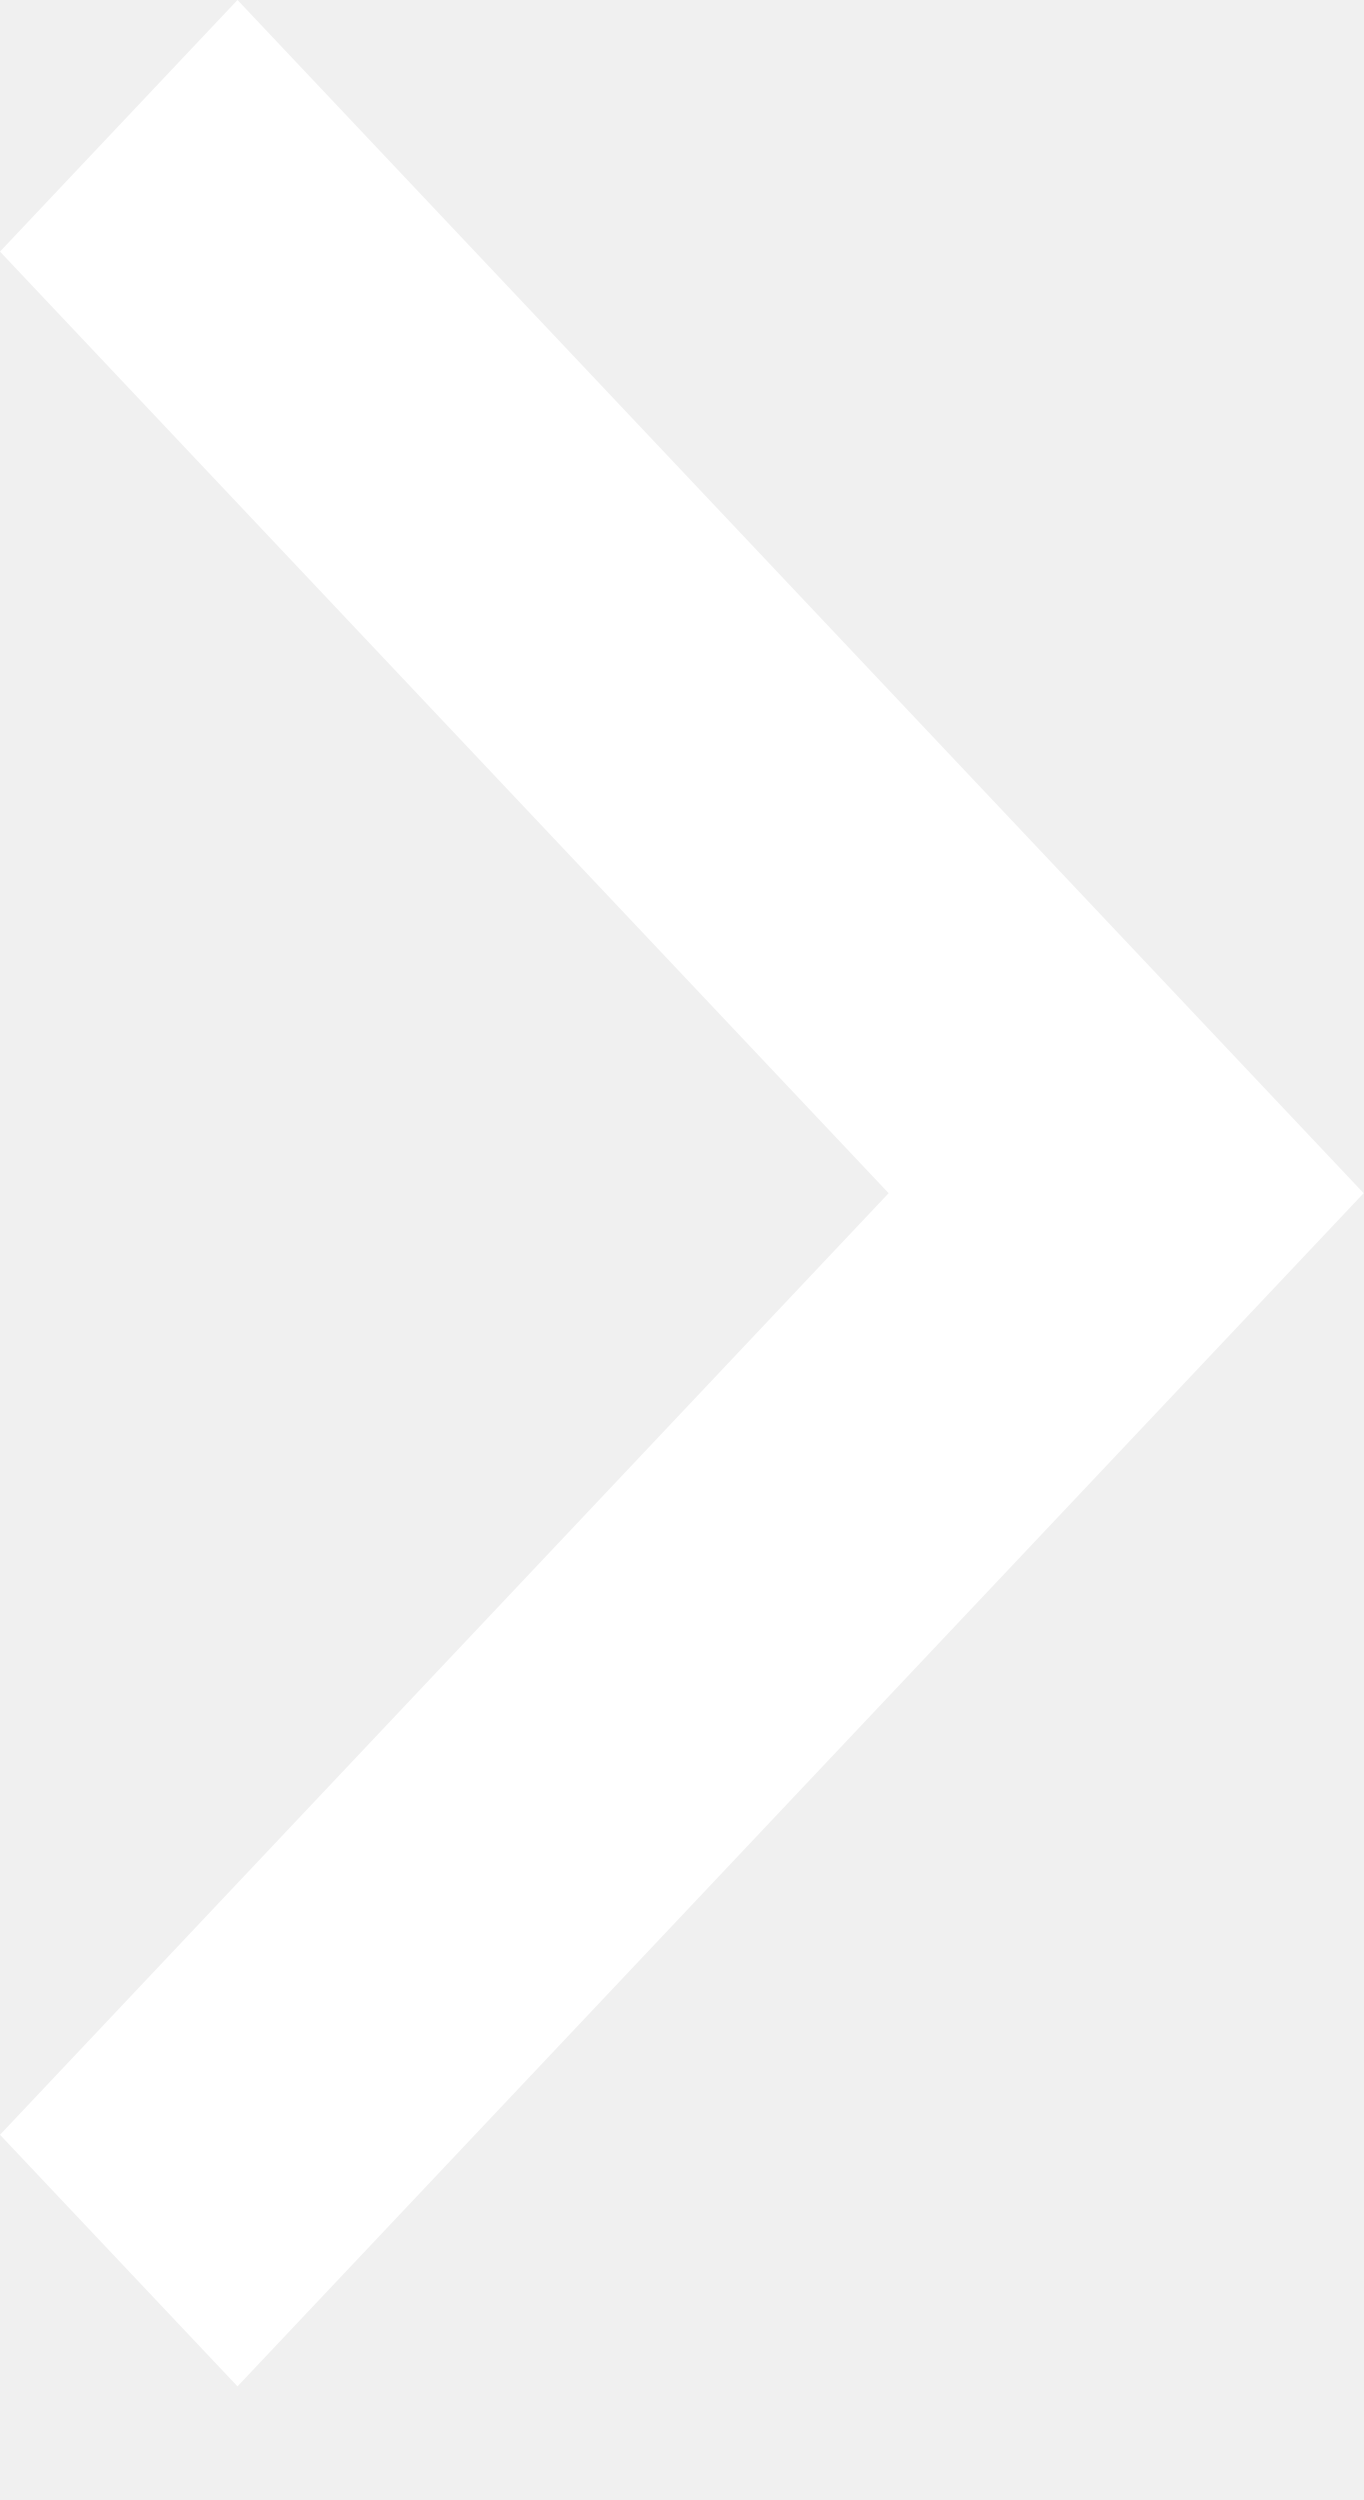
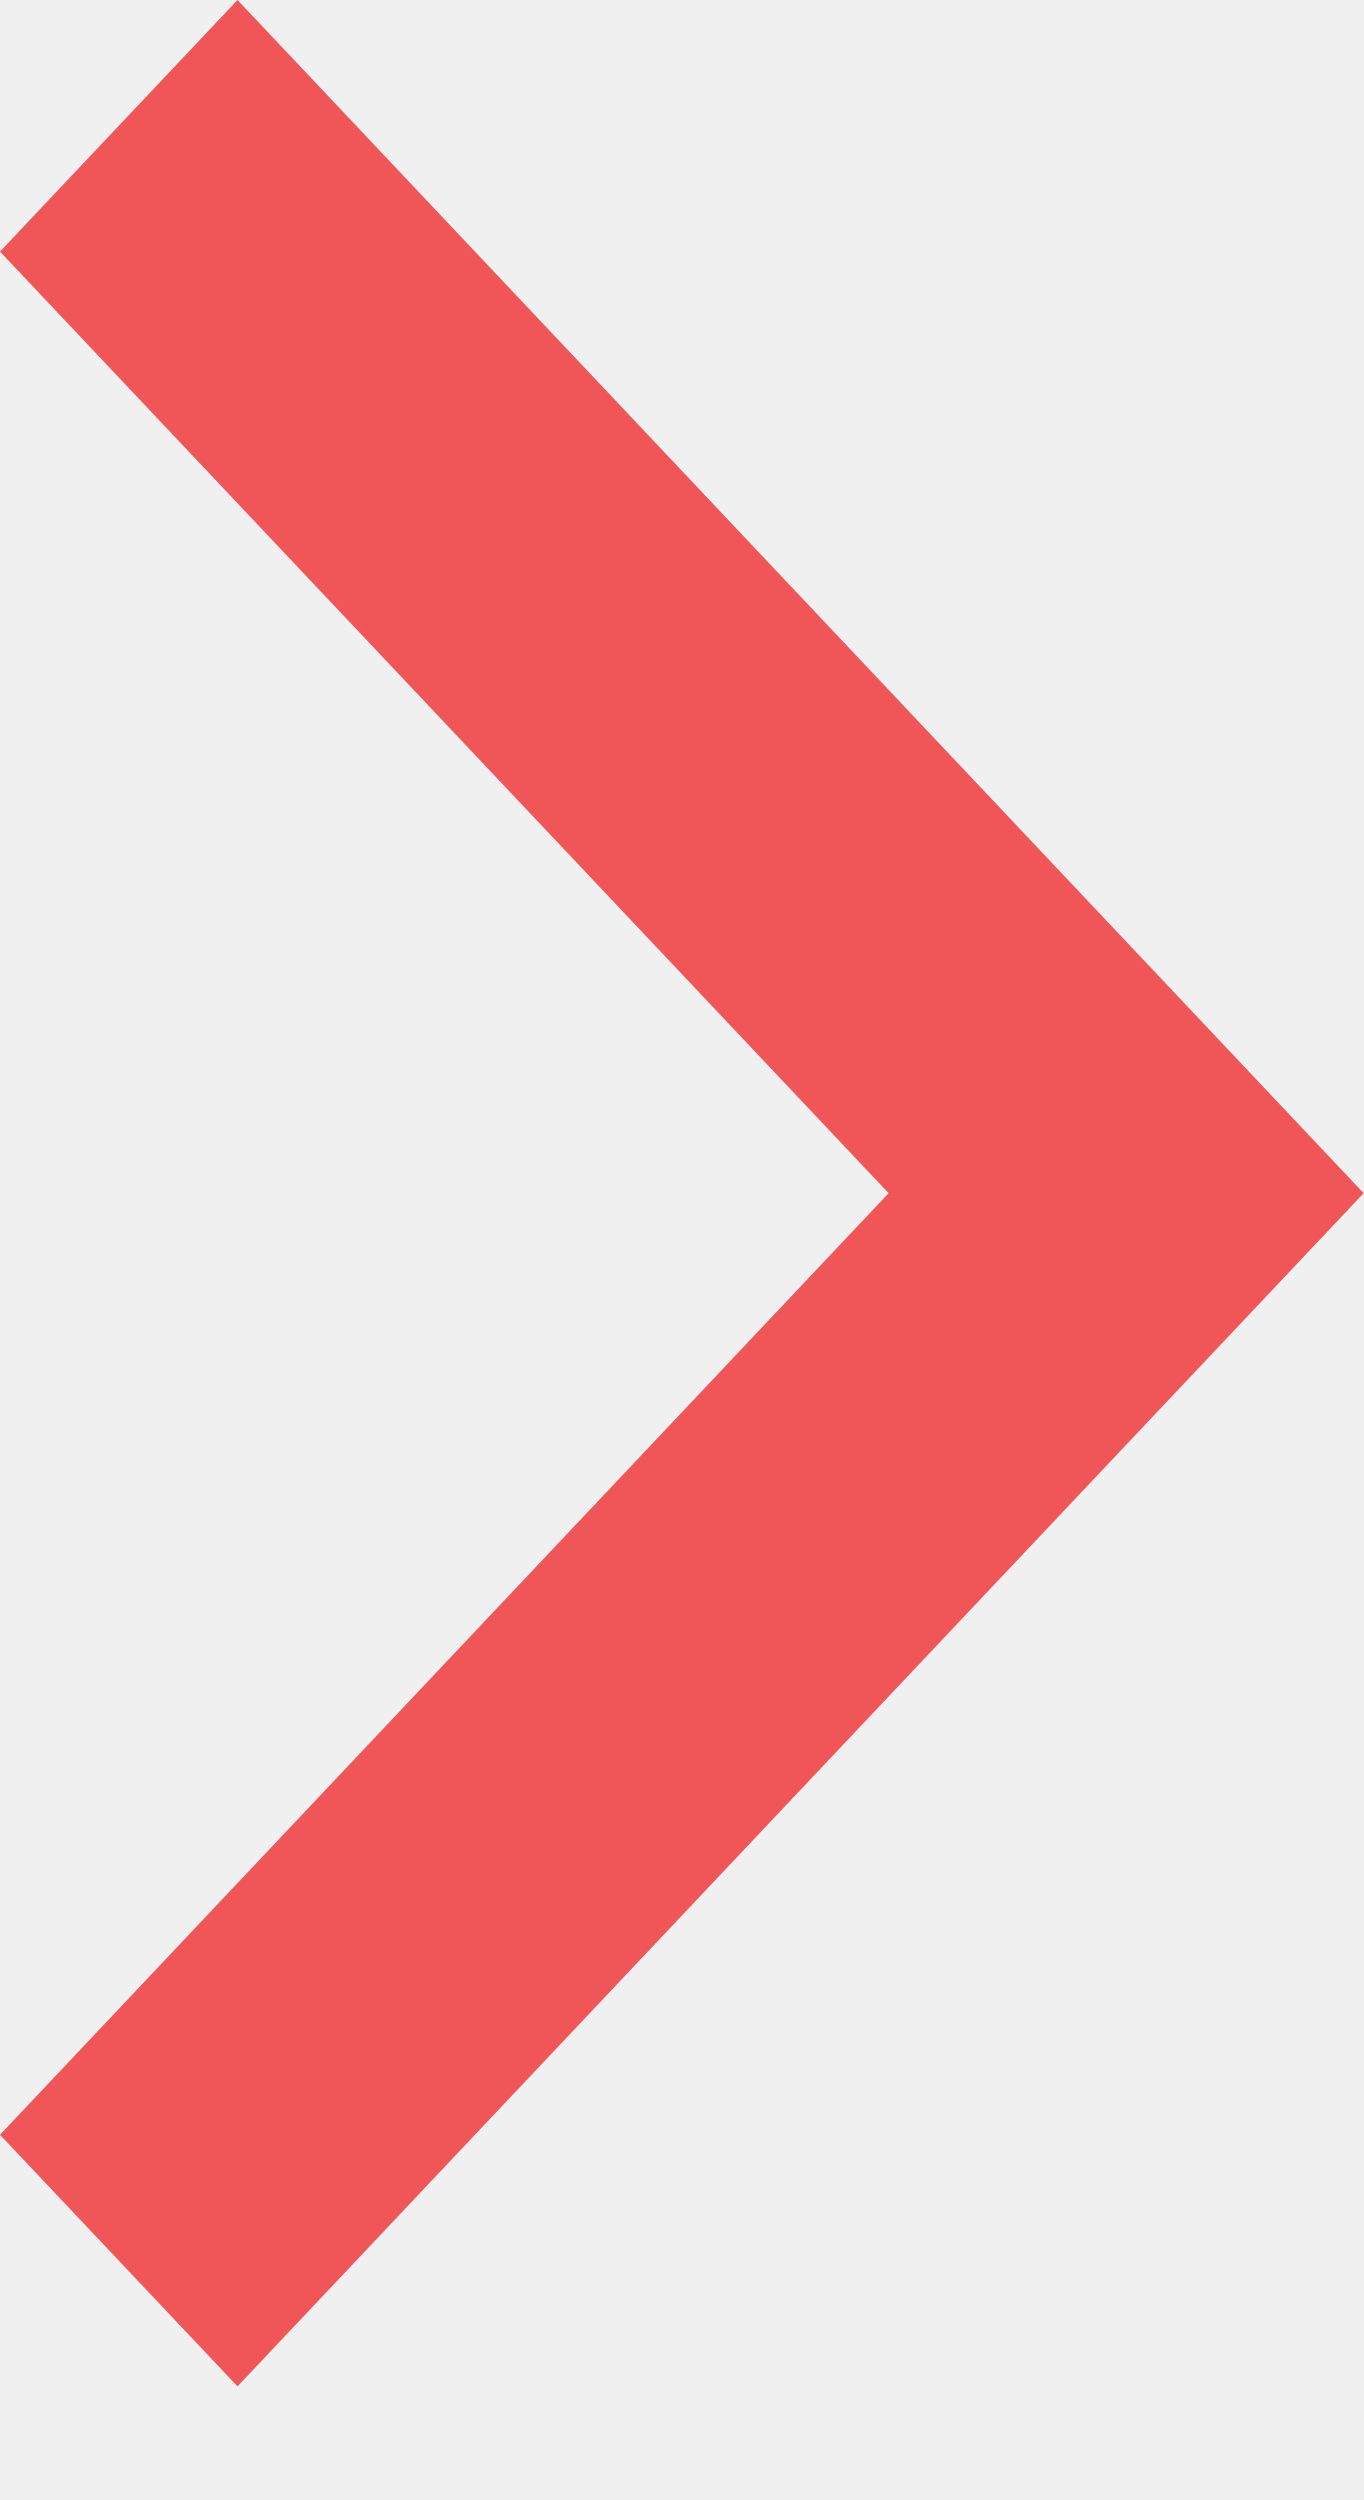
<svg xmlns="http://www.w3.org/2000/svg" width="6" height="11" viewBox="0 0 6 11" fill="none">
-   <path fill-rule="evenodd" clip-rule="evenodd" d="M-4.10582e-07 1.107L1.045 -4.56703e-08L6 5.25L1.045 10.5L-4.83876e-08 9.393L3.91 5.25L-4.10582e-07 1.107Z" fill="white" />
+   <path fill-rule="evenodd" clip-rule="evenodd" d="M-4.10582e-07 1.107L1.045 -4.56703e-08L6 5.25L1.045 10.5L-4.83876e-08 9.393L3.91 5.25L-4.10582e-07 1.107Z" fill="#F05558" />
</svg>
